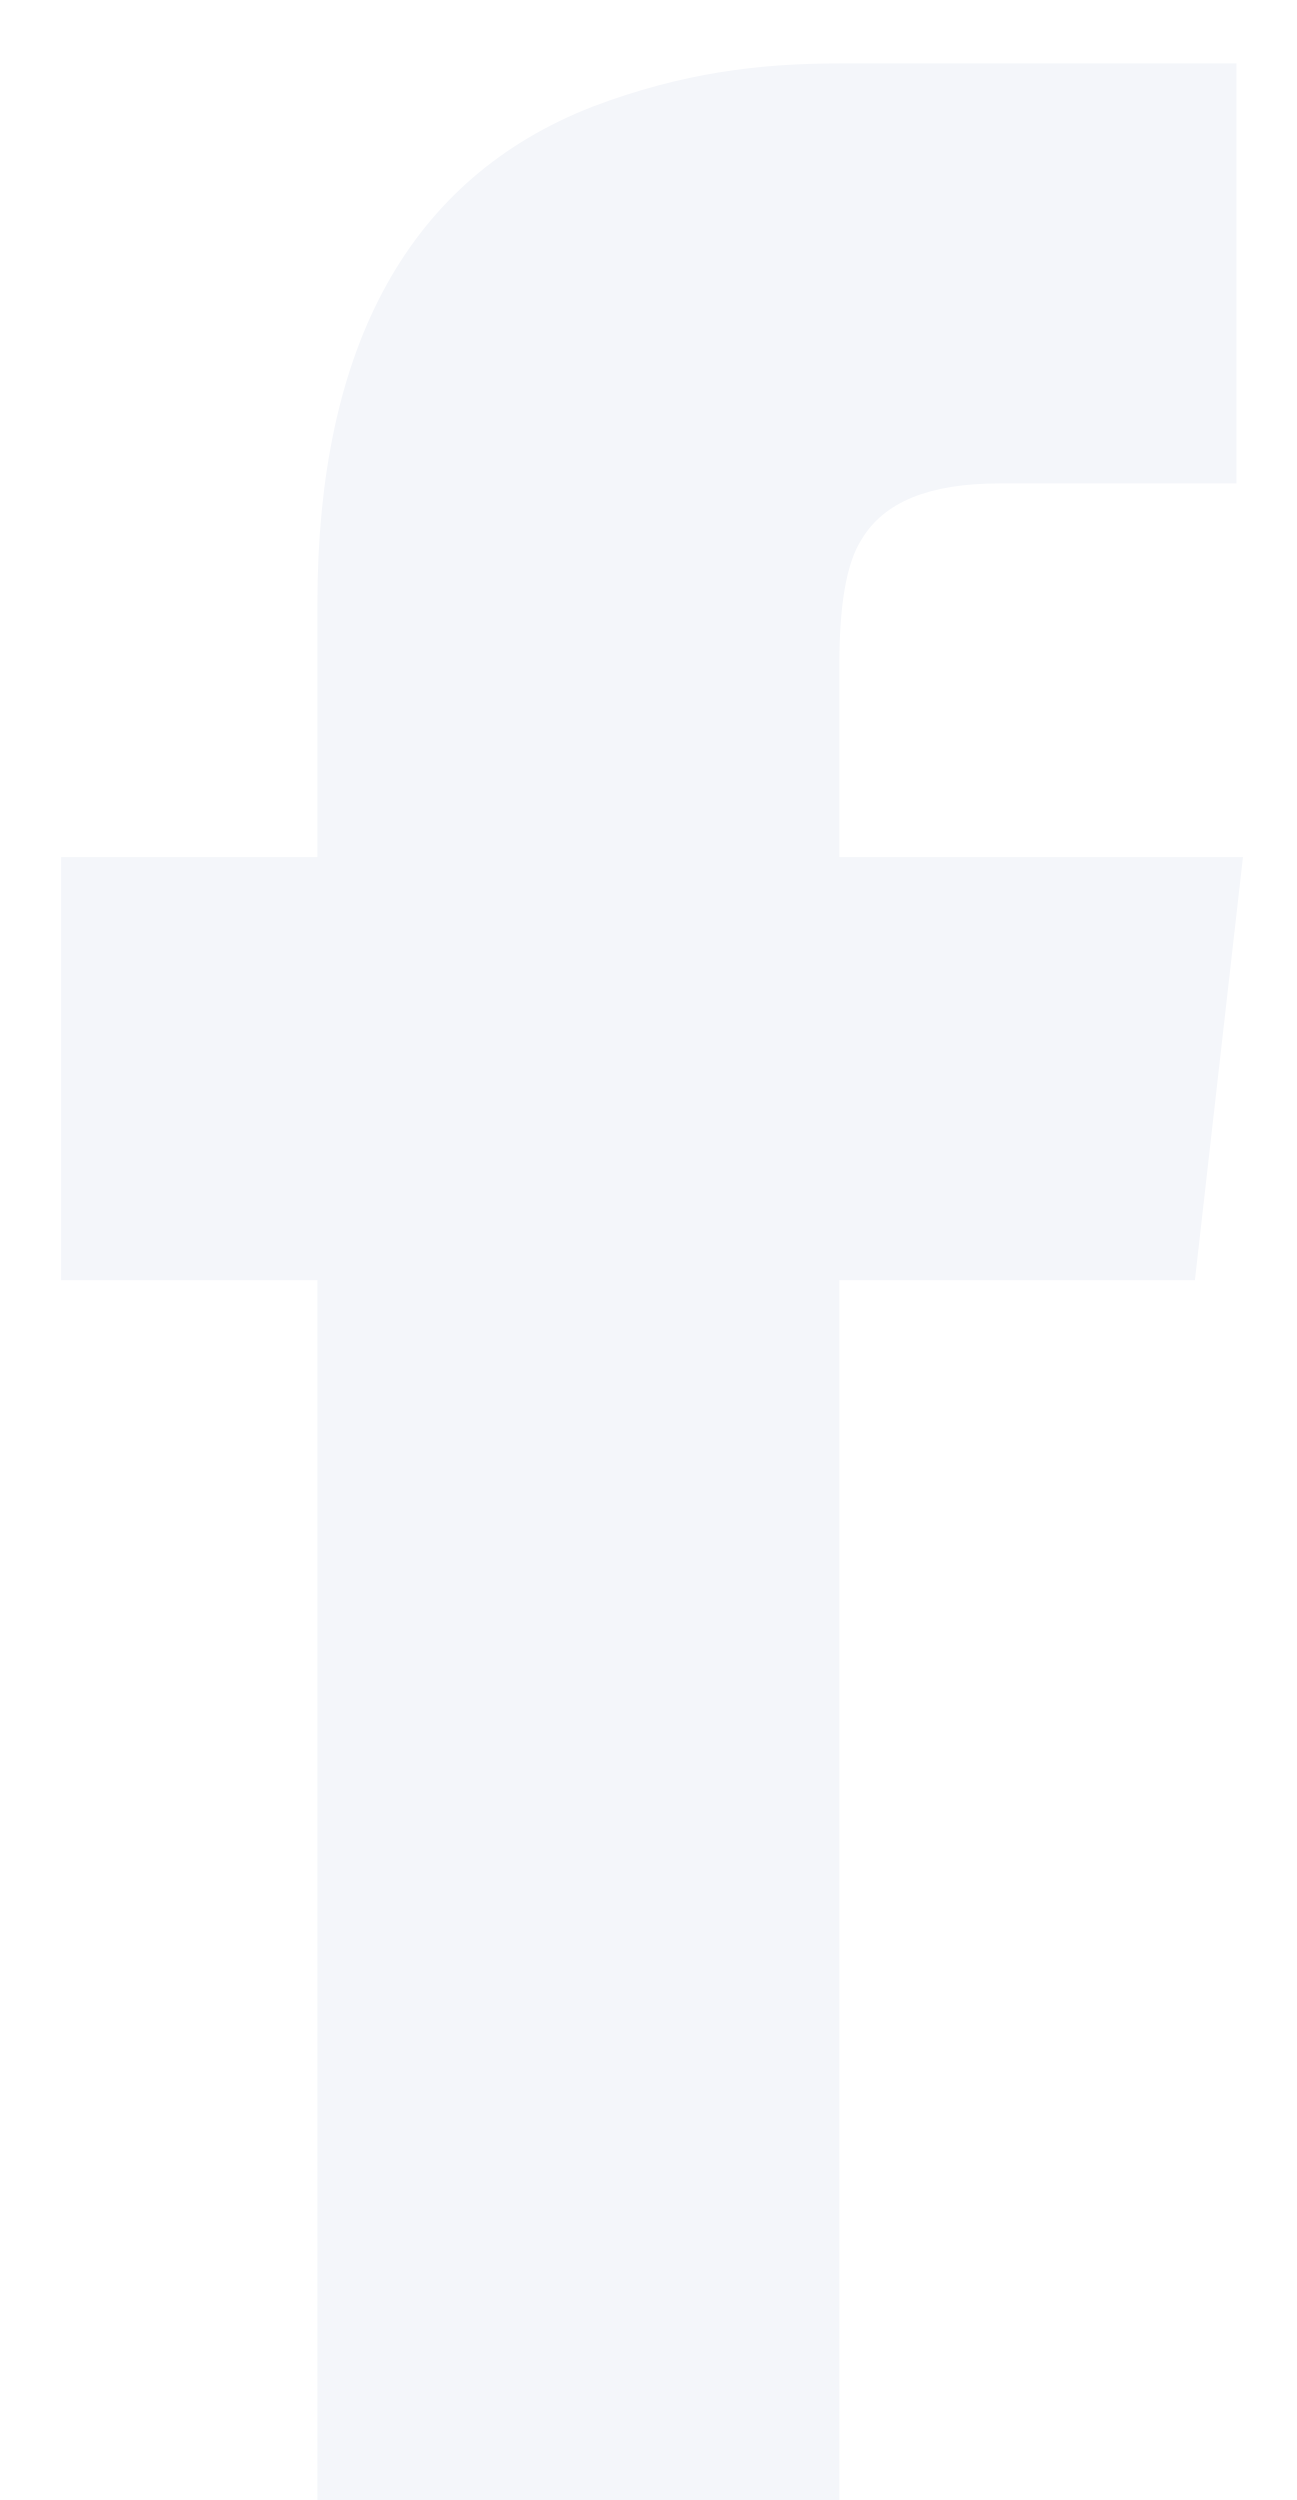
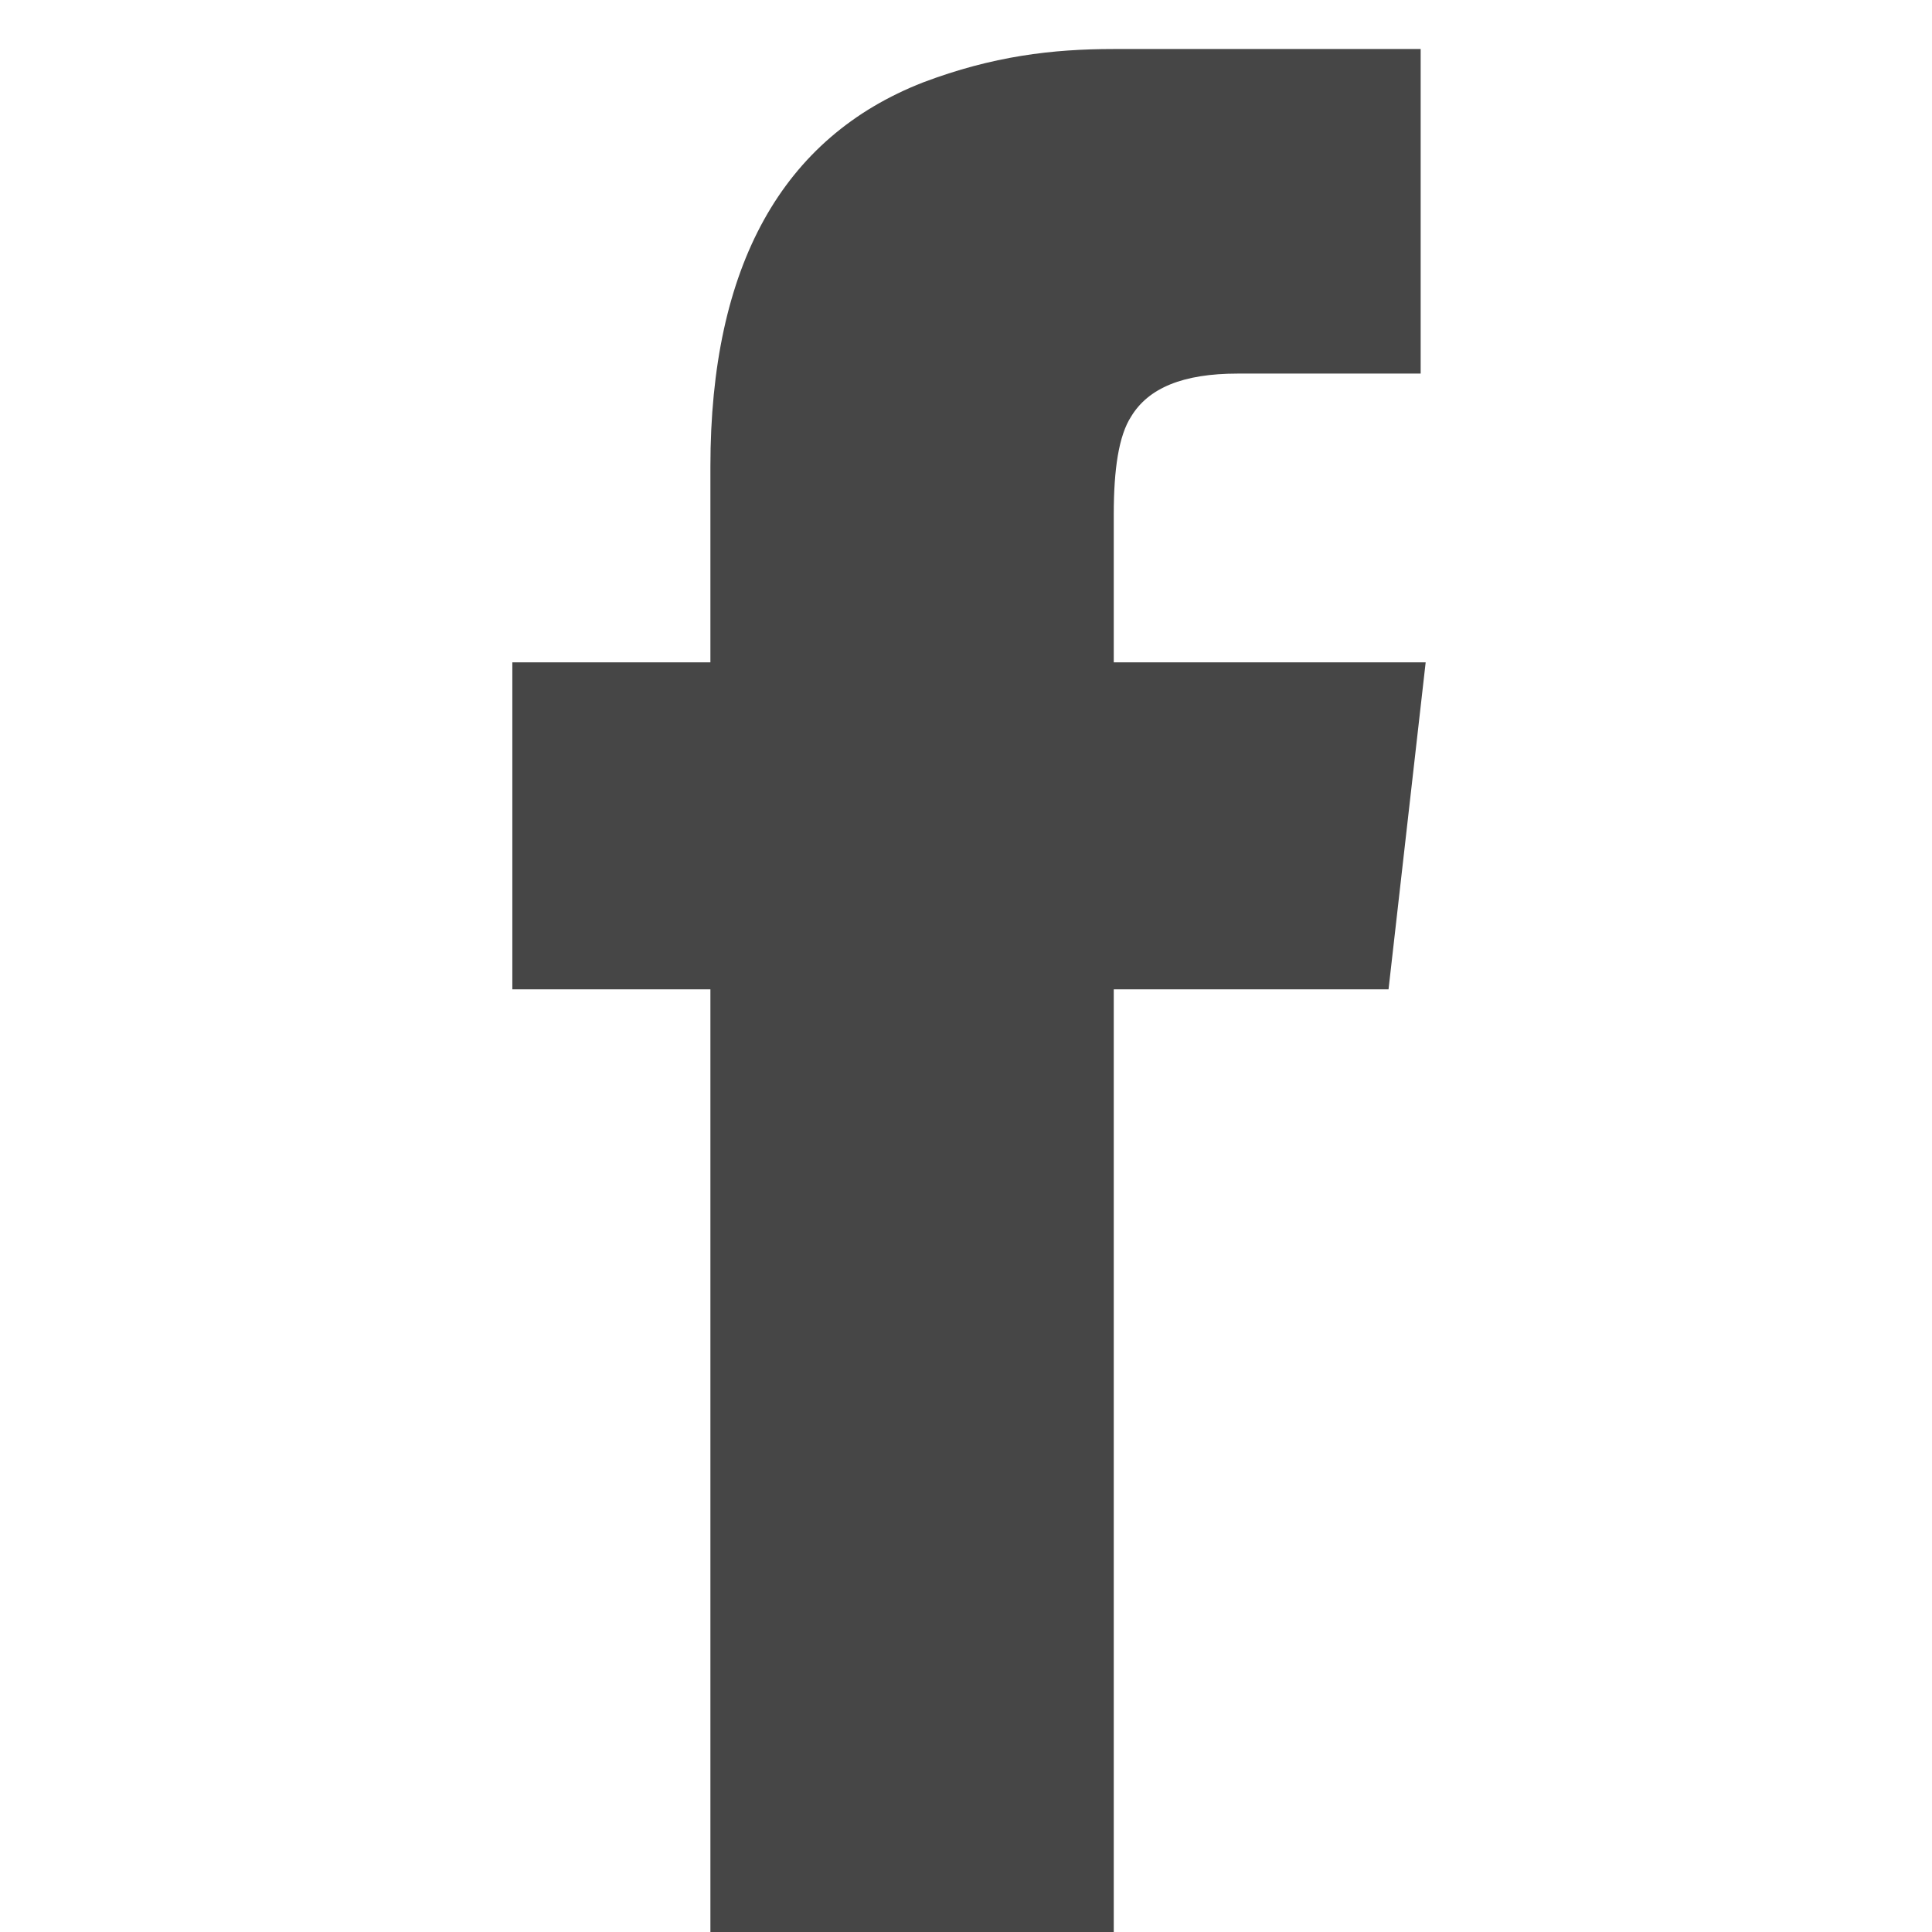
- <svg xmlns="http://www.w3.org/2000/svg" width="14px" height="27px" viewBox="0 0 14 27" version="1.1">
+ <svg xmlns="http://www.w3.org/2000/svg" width="18px" height="18px" viewBox="0 0 14 27" version="1.1">
  <defs />
  <g id="Page-1" stroke="none" stroke-width="1" fill="none" fill-rule="evenodd">
-     <g id="Desktop-HD-Copy-5" transform="translate(-1315, -2102)" fill-rule="nonzero" fill="#F4F6FA">
+     <g id="Desktop-HD-Copy-5" transform="translate(-1315, -2102)" fill-rule="nonzero" fill="#464646">
      <g id="facebook" transform="translate(1315, 2102)">
        <g id="Artboard-1">
          <g id="line-icons">
            <g id="row-4-line-icons">
              <path d="M9.065,0.685 C8.201,0.685 7.371,0.785 6.402,1.151 C4.431,1.919 3.428,3.72 3.428,6.521 L3.428,9.256 L0.66,9.256 L0.66,13.826 L3.428,13.826 L3.428,27 L9.065,27 L9.065,13.826 L12.905,13.826 L13.424,9.256 L9.065,9.256 L9.065,7.188 C9.065,6.555 9.135,6.088 9.308,5.821 C9.55,5.421 10.034,5.221 10.795,5.221 L13.354,5.221 L13.354,0.685 L9.065,0.685 Z" id="facebook_L" />
            </g>
          </g>
        </g>
      </g>
    </g>
  </g>
</svg>
